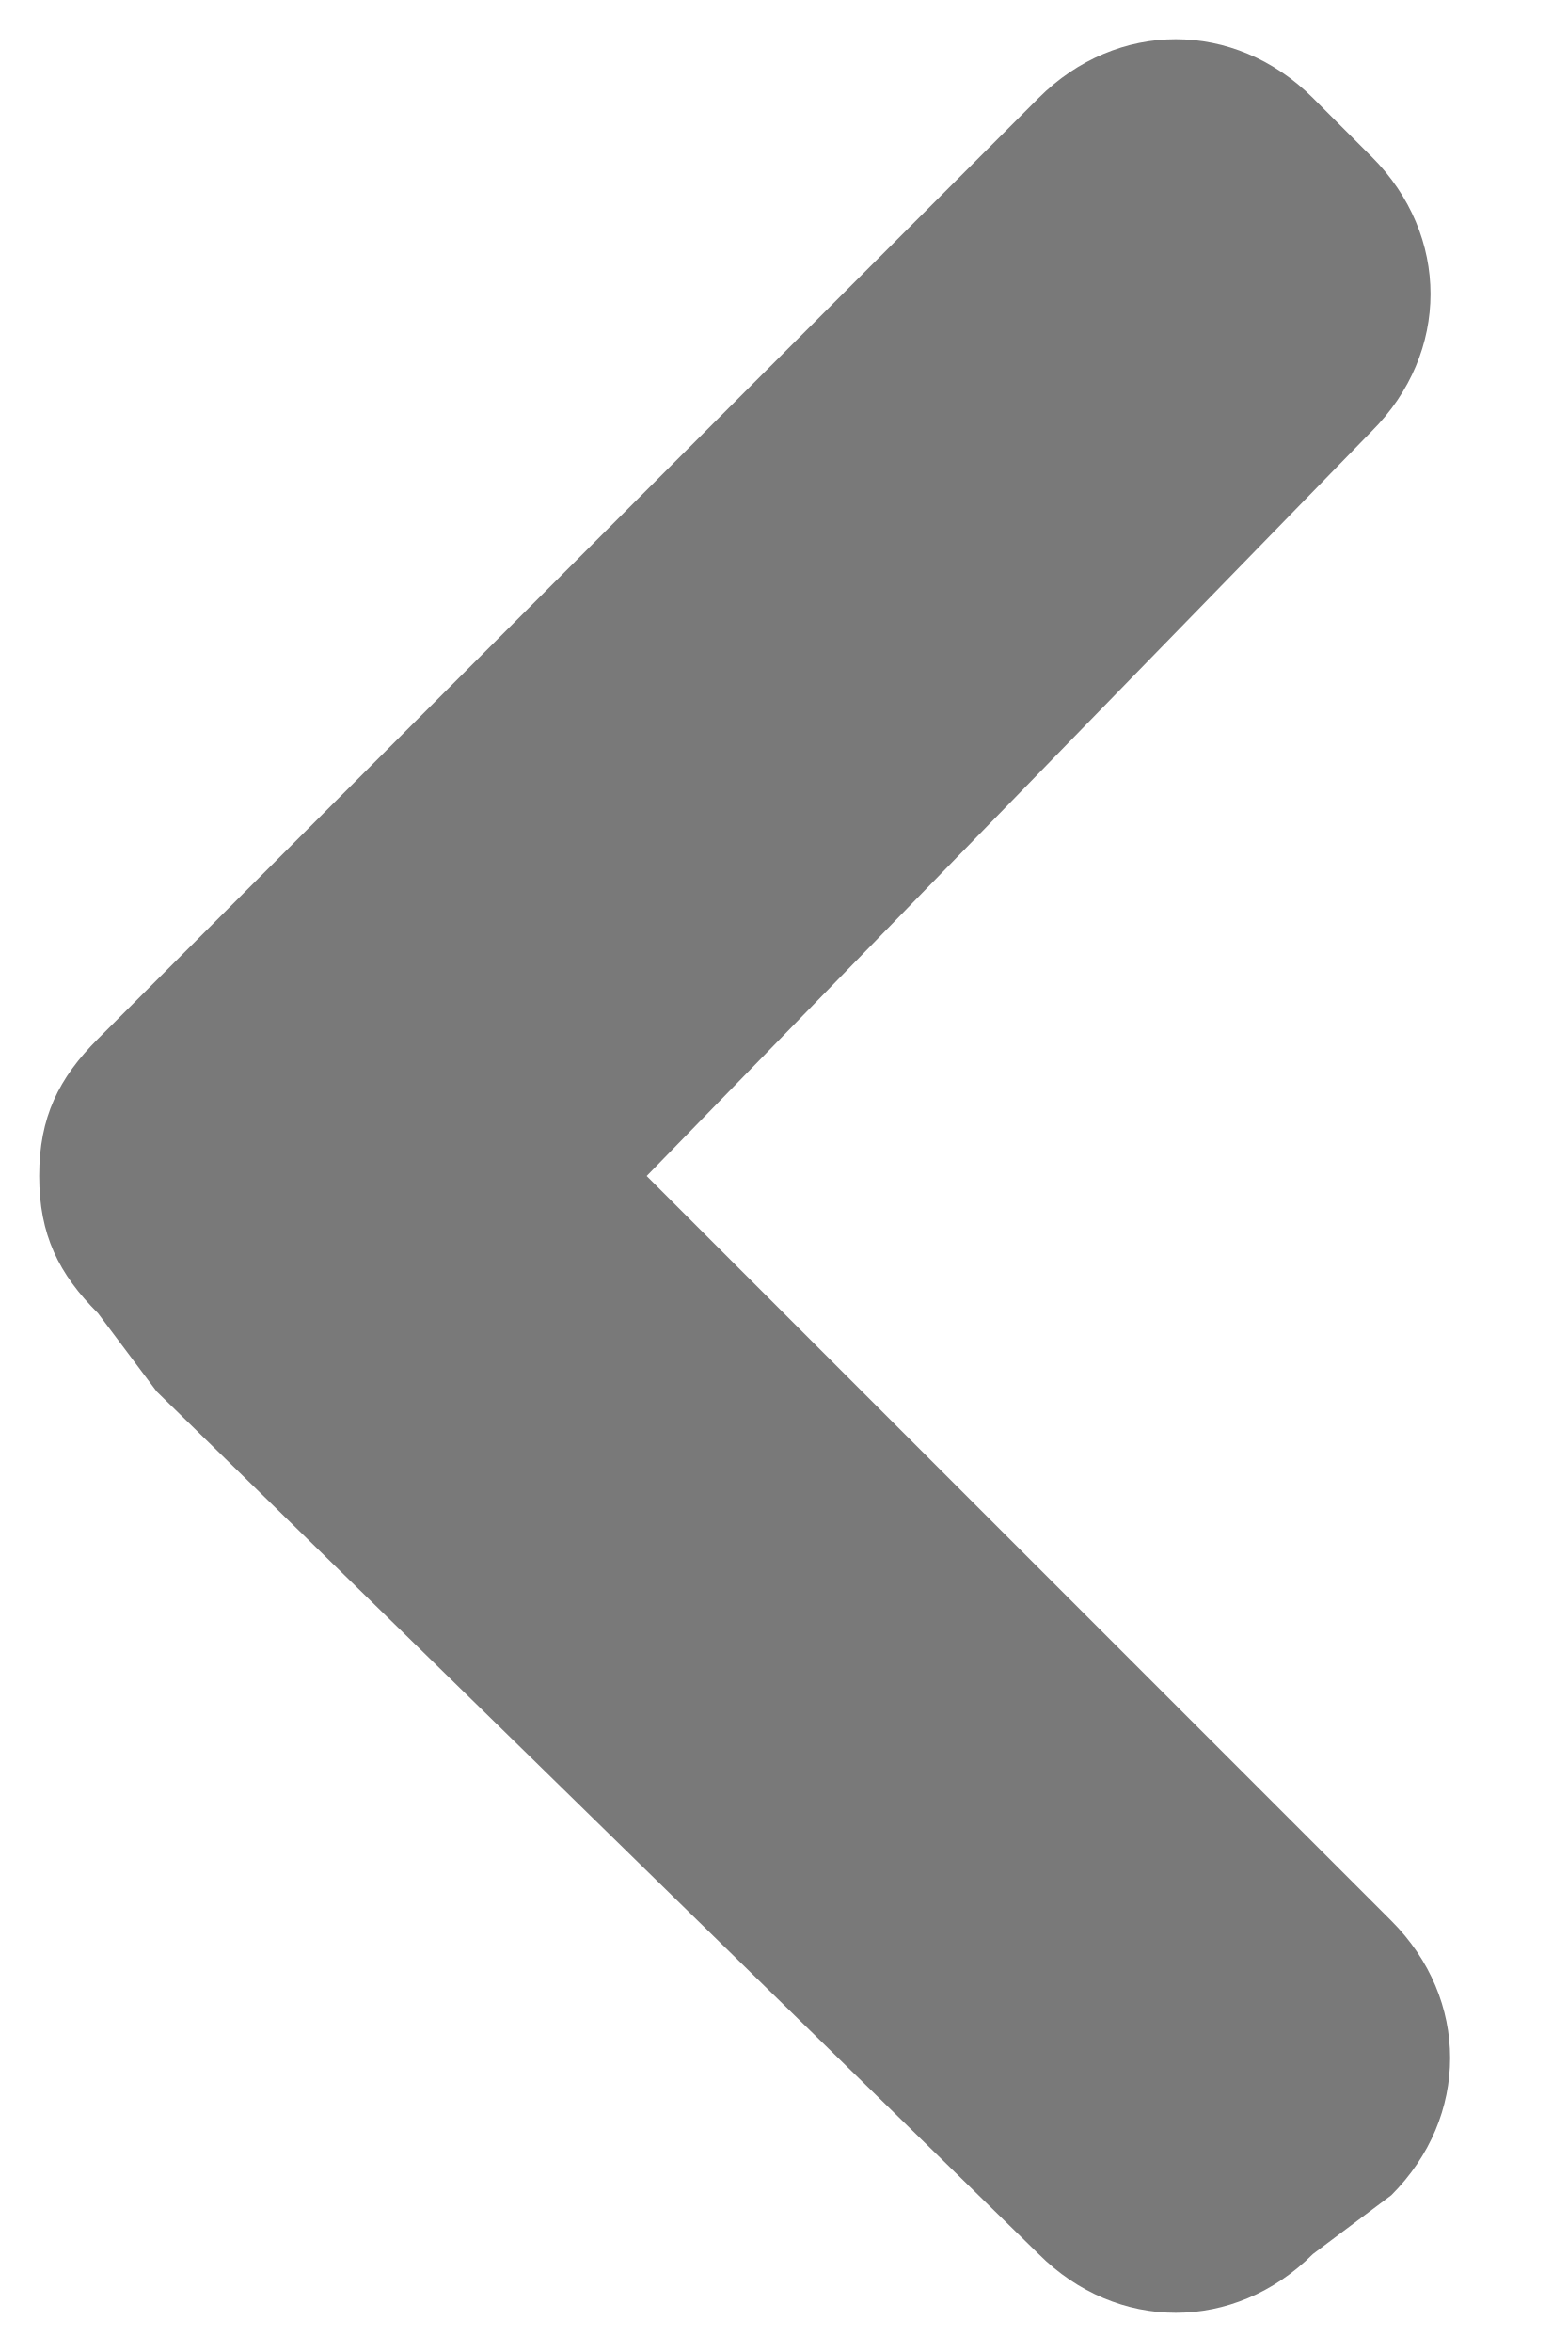
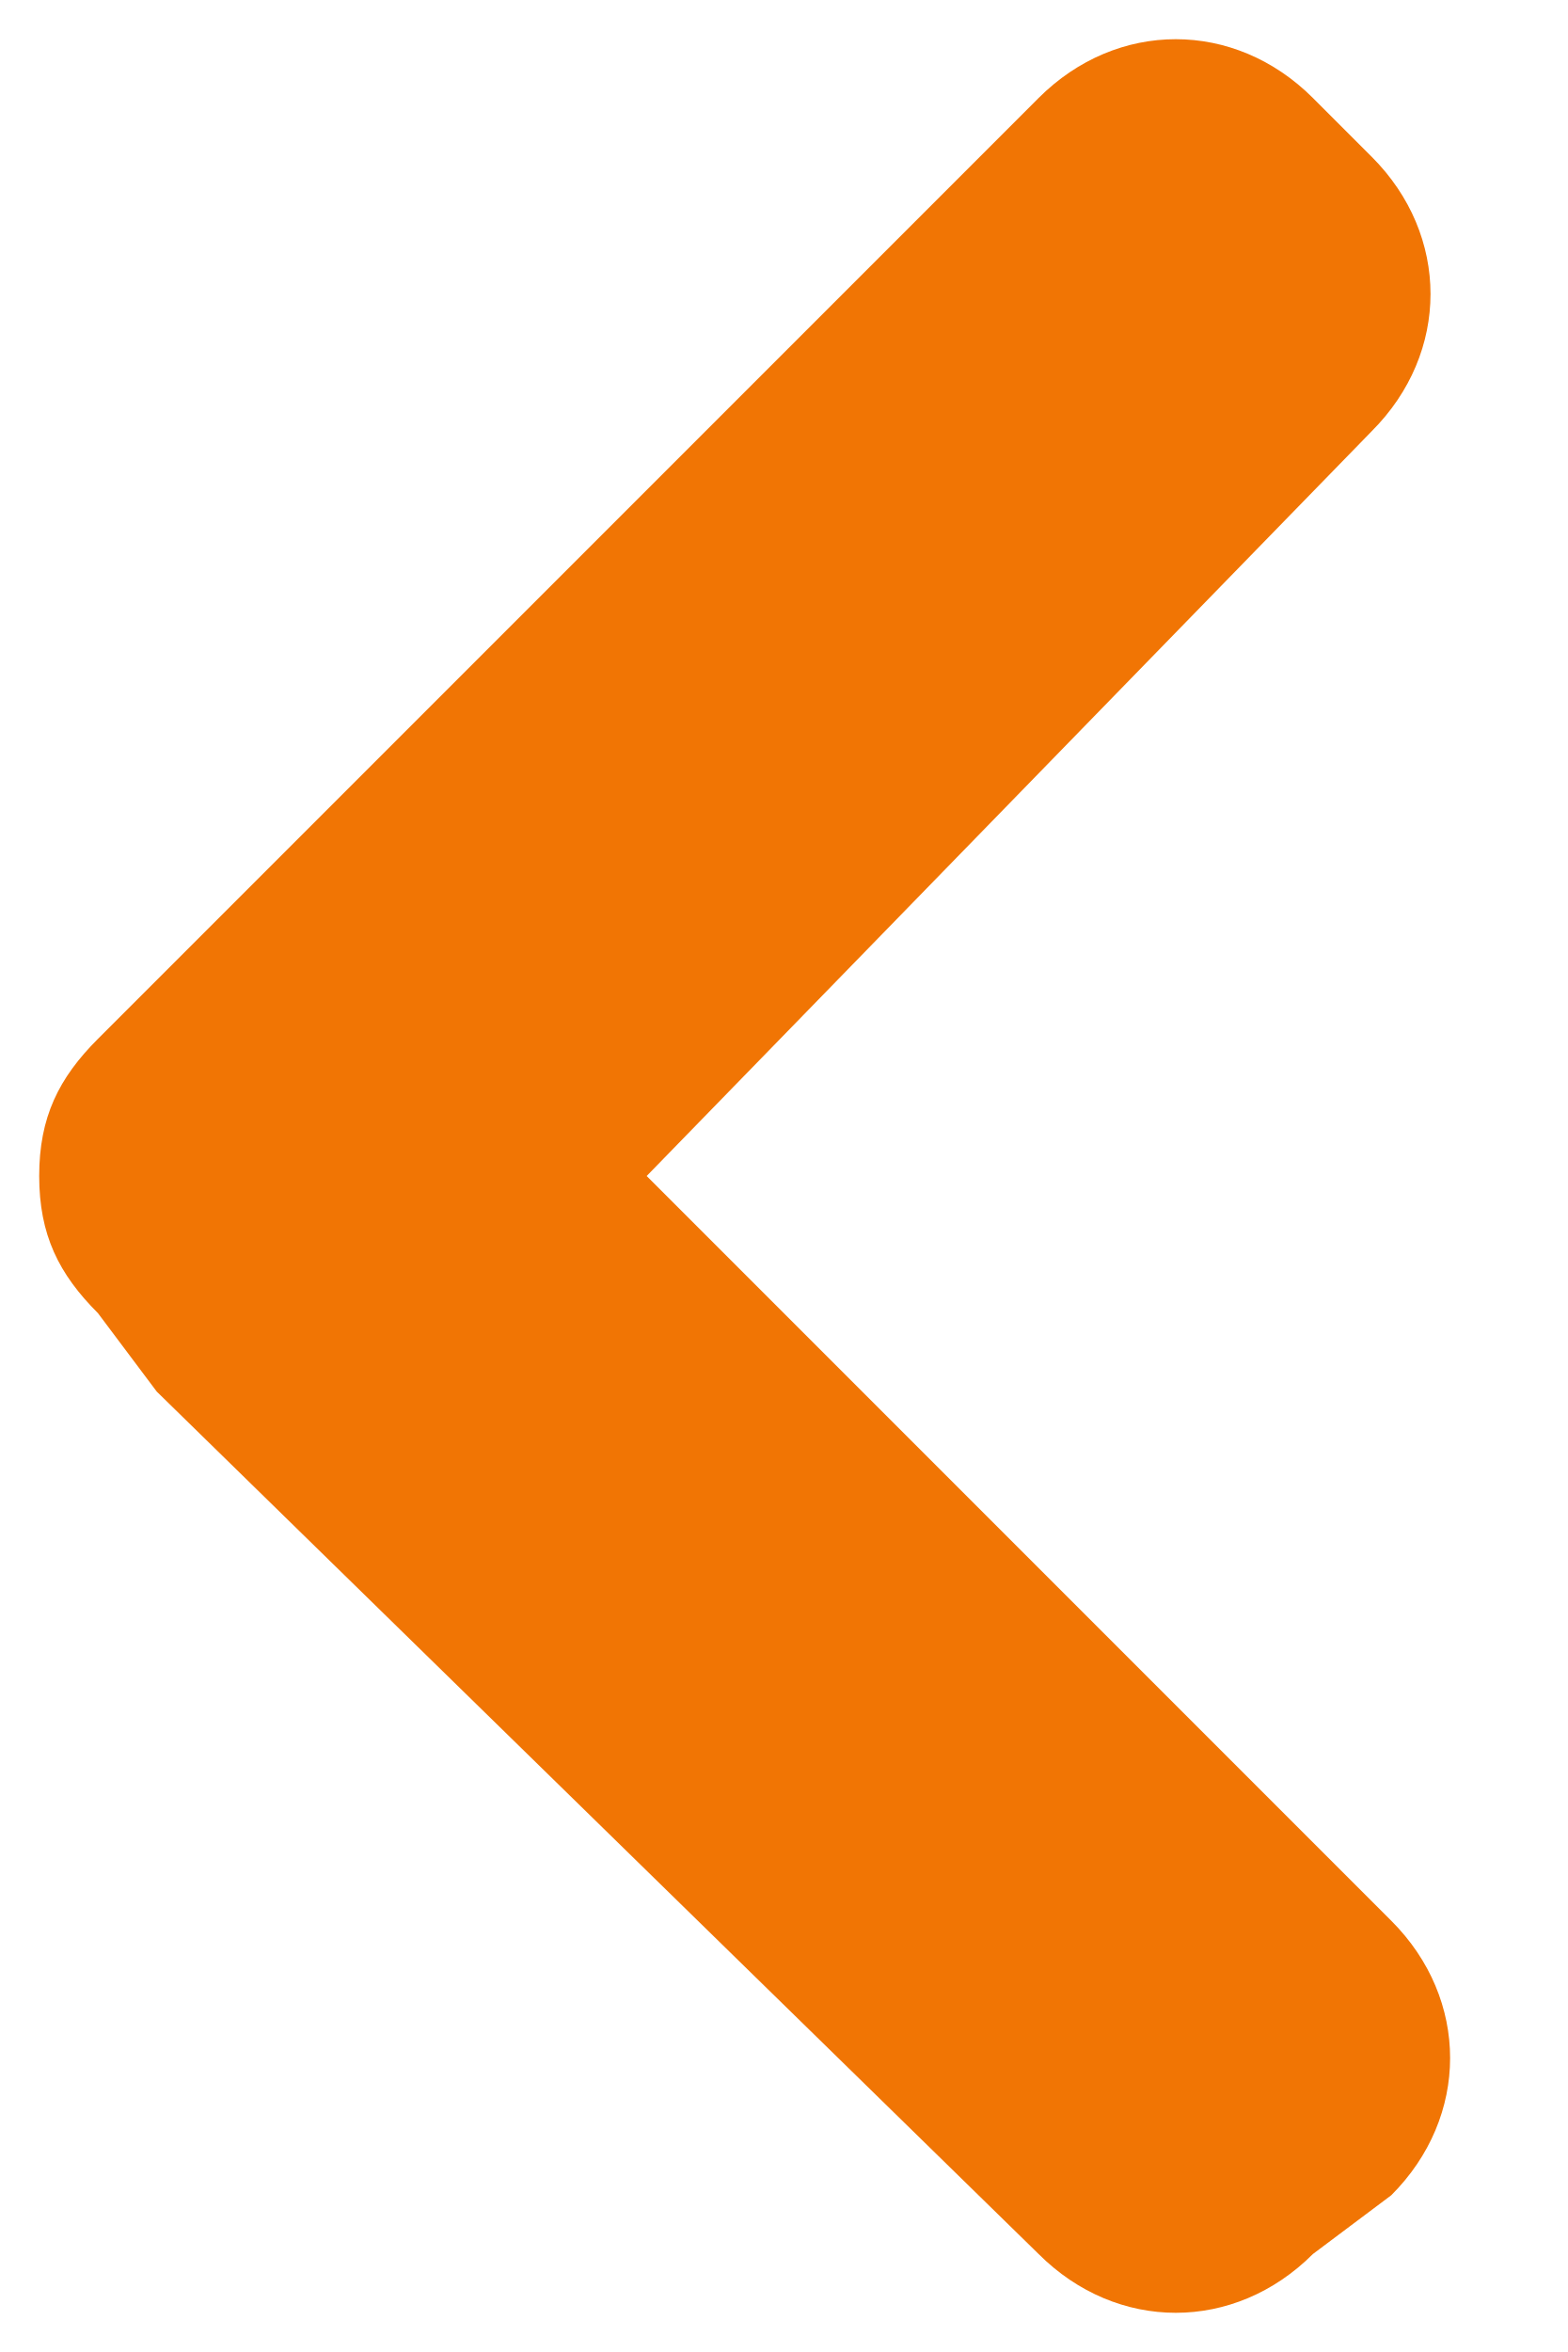
<svg xmlns="http://www.w3.org/2000/svg" version="1.1" id="Слой_1" x="0px" y="0px" width="8px" height="12px" viewBox="0 0 8 12" enable-background="new 0 0 8 12" xml:space="preserve">
-   <path fill="#797979" d="M3.3,6l3.8,3.8c0.4,0.4,0.4,1,0,1.4l-0.4,0.3c-0.4,0.4-1,0.4-1.4,0L0.8,7.1l0,0L0.5,6.7  C0.3,6.5,0.2,6.3,0.2,6c0-0.3,0.1-0.5,0.3-0.7L0.8,5l0,0l4.5-4.5c0.4-0.4,1-0.4,1.4,0L7,0.8c0.4,0.4,0.4,1,0,1.4L3.3,6z" />
+   <path fill="#f17504" d="M3.3,6l3.8,3.8c0.4,0.4,0.4,1,0,1.4l-0.4,0.3c-0.4,0.4-1,0.4-1.4,0L0.8,7.1l0,0L0.5,6.7  C0.3,6.5,0.2,6.3,0.2,6c0-0.3,0.1-0.5,0.3-0.7L0.8,5l0,0l4.5-4.5c0.4-0.4,1-0.4,1.4,0L7,0.8c0.4,0.4,0.4,1,0,1.4L3.3,6z" />
</svg>
